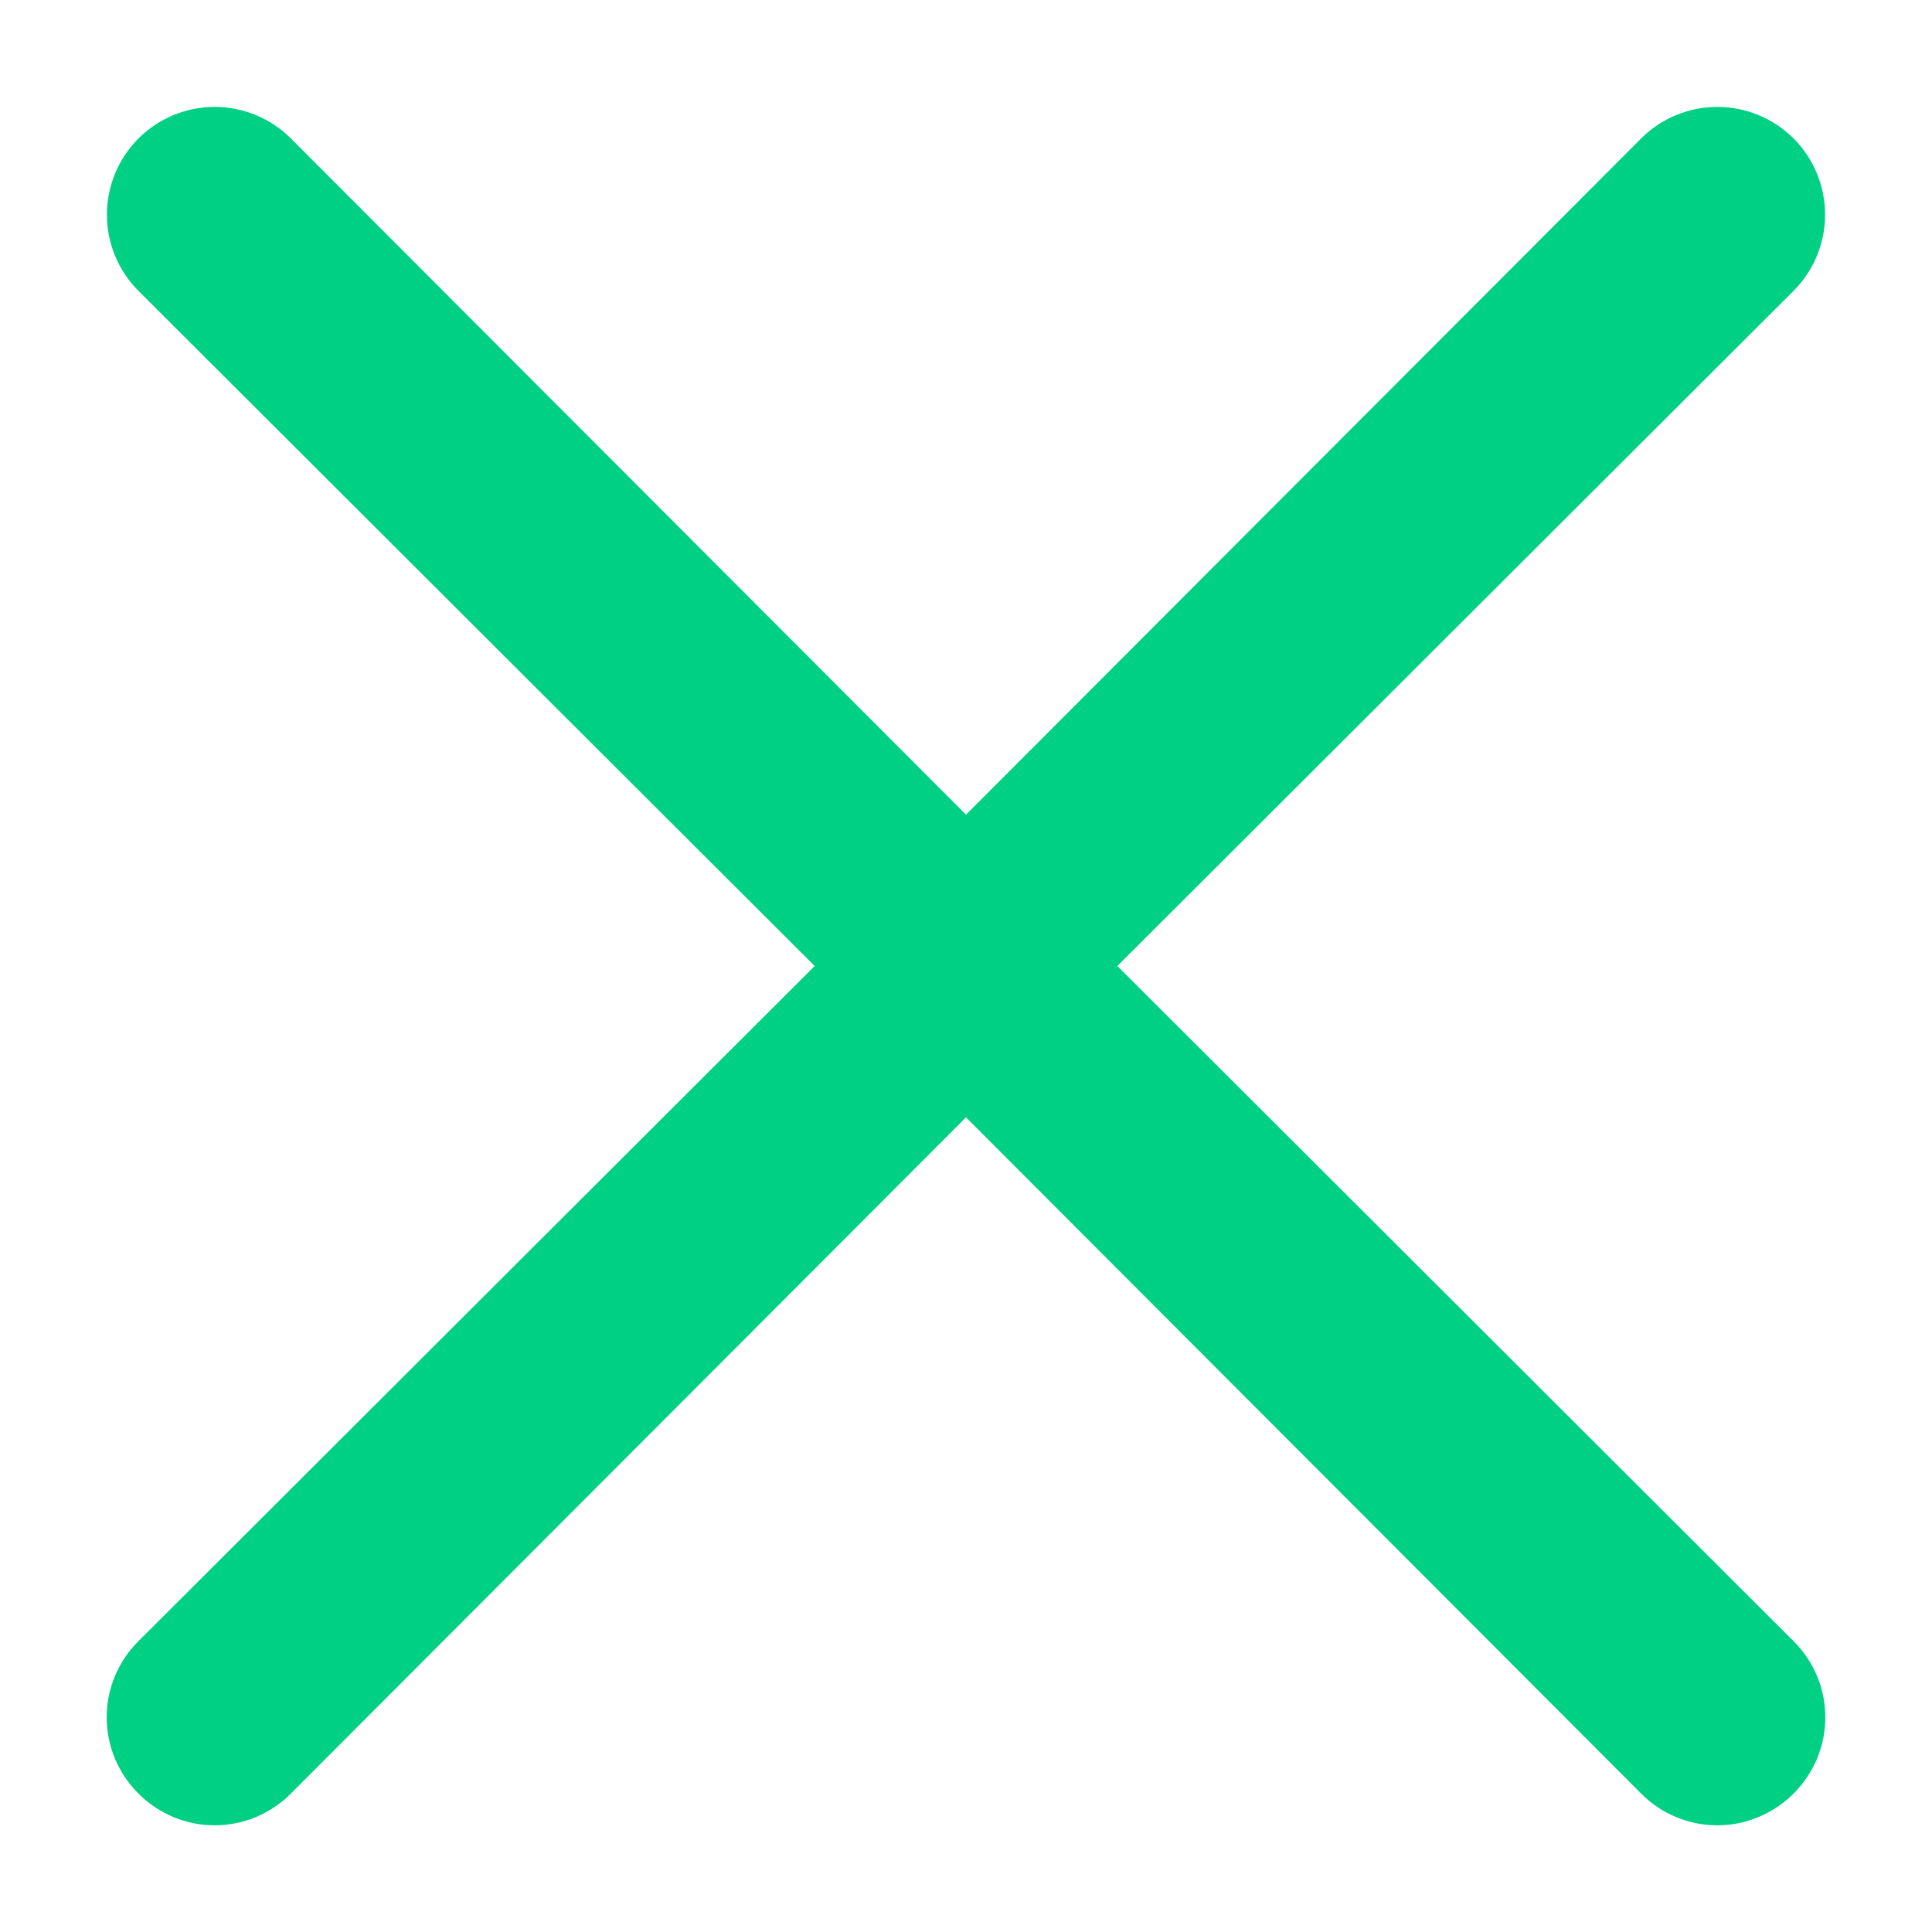
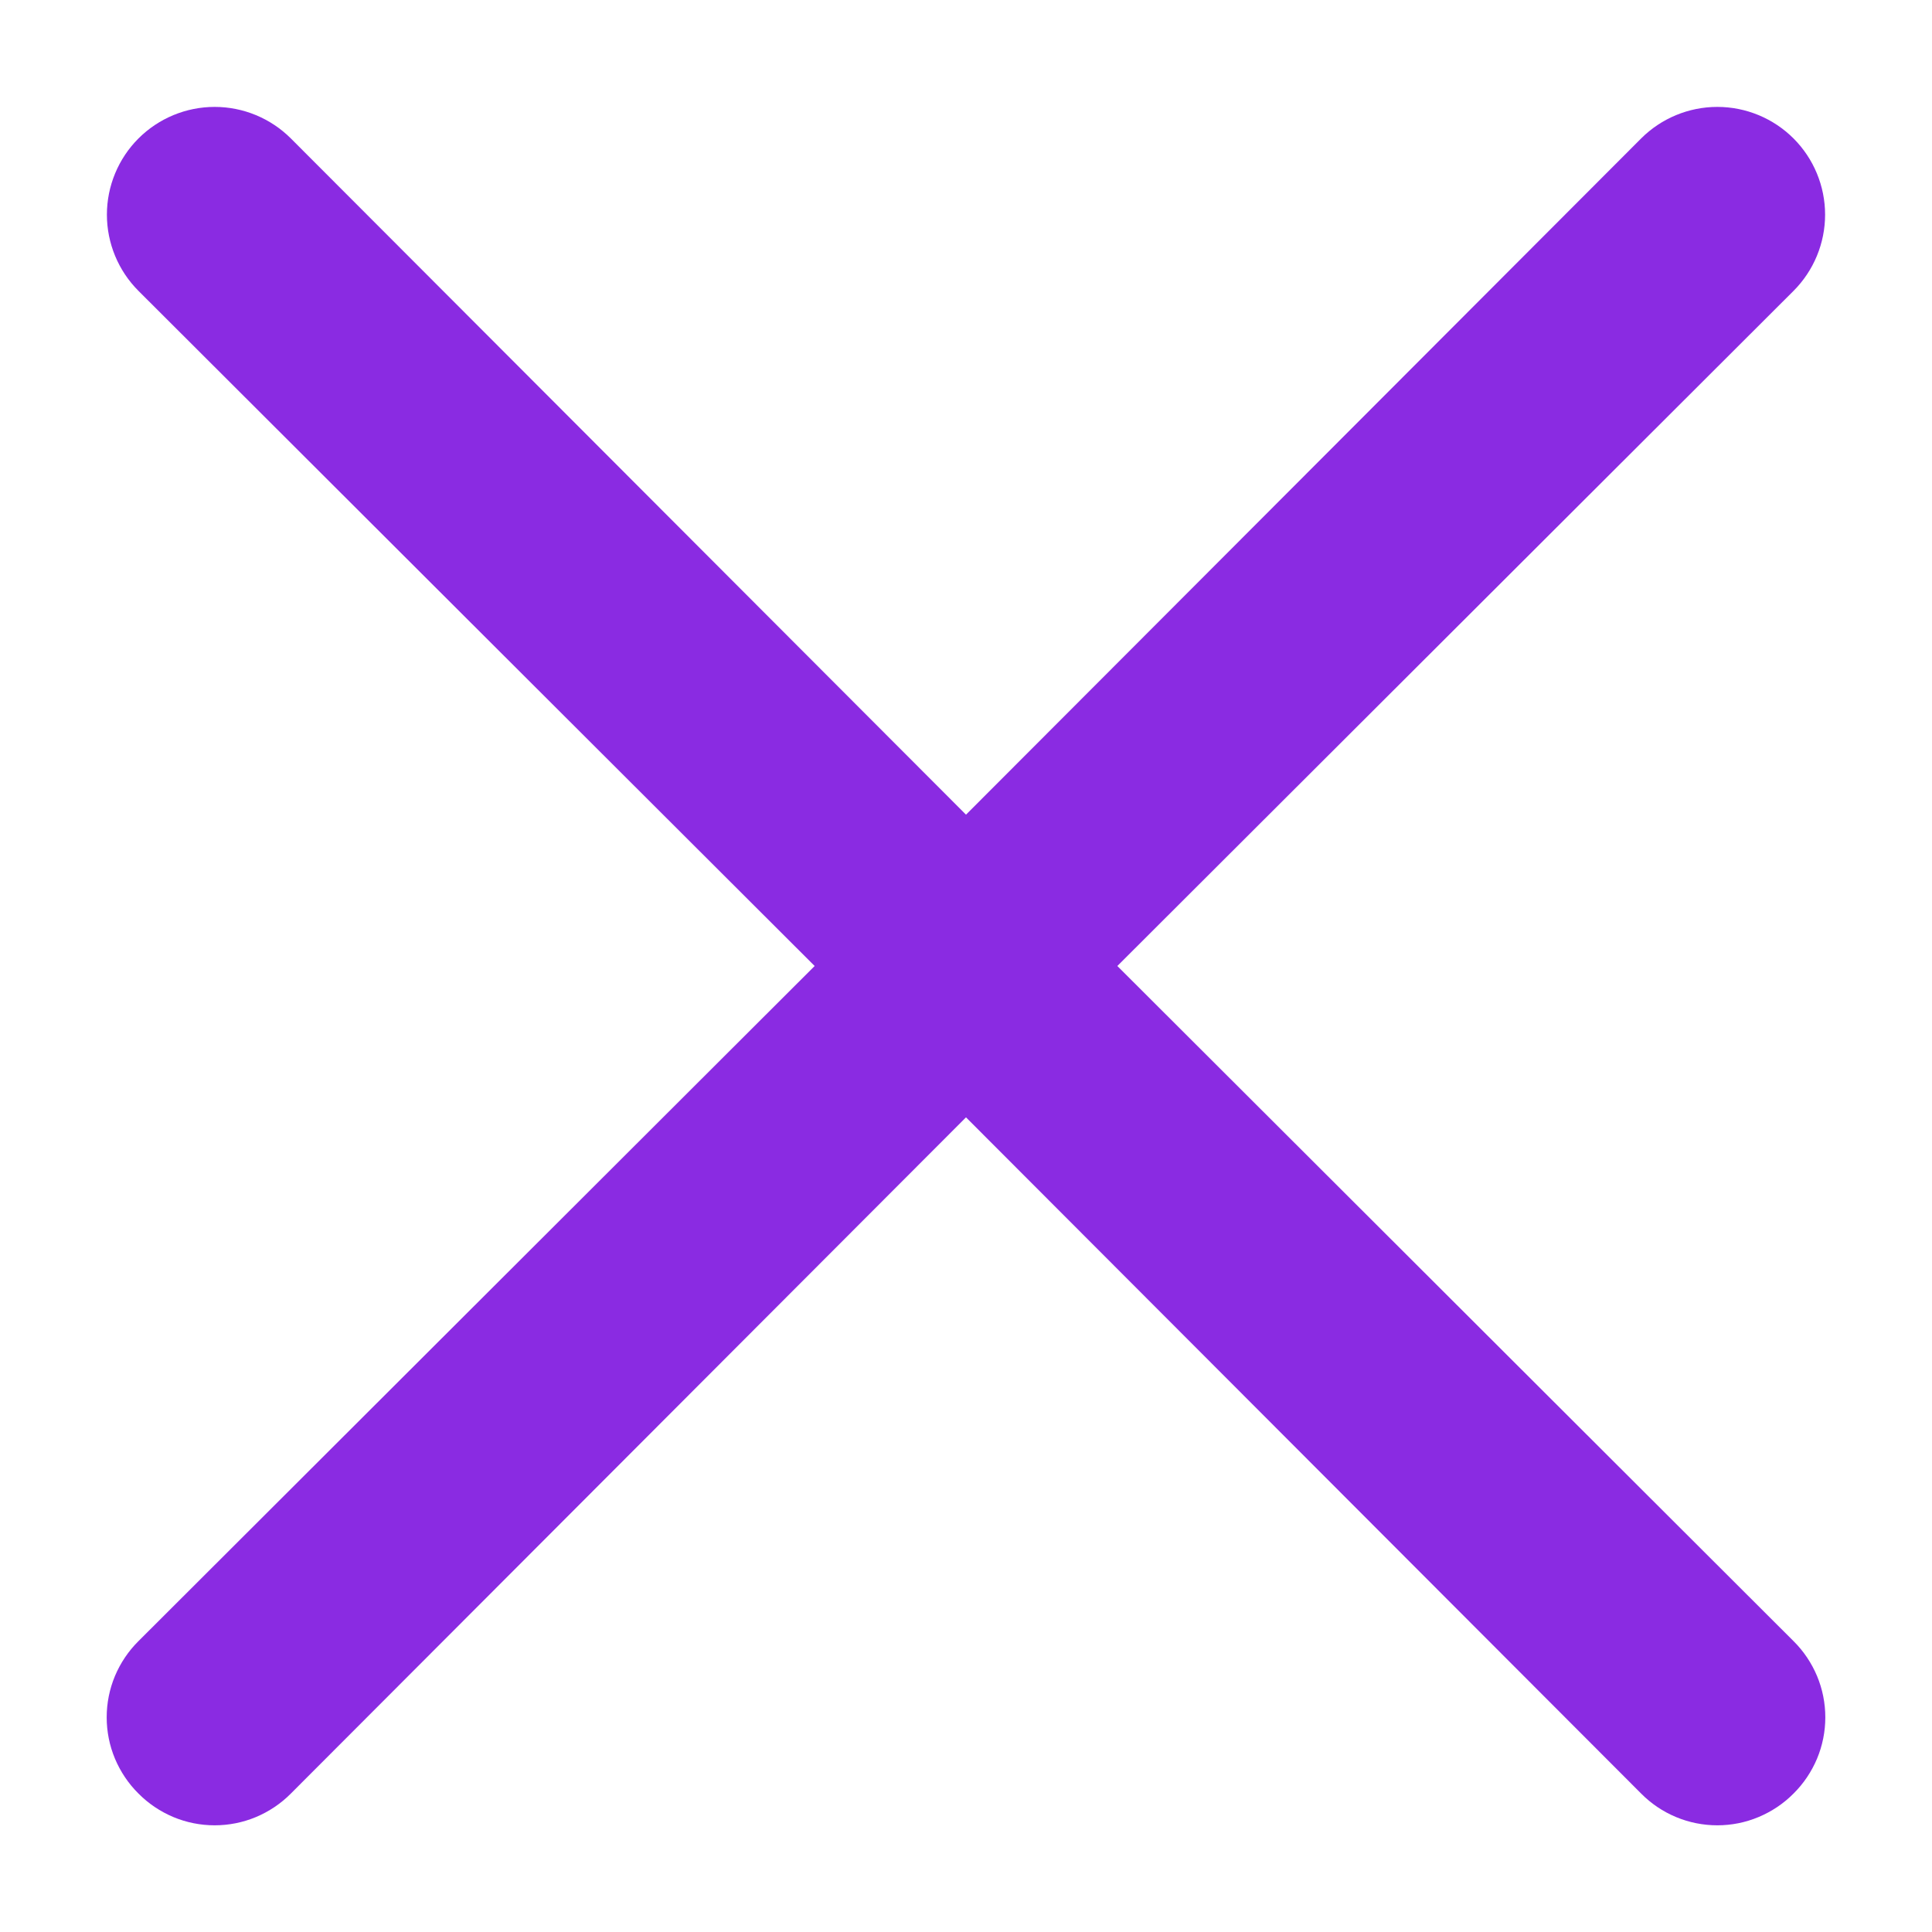
<svg xmlns="http://www.w3.org/2000/svg" width="800px" height="800px" viewBox="0 0 18 18" fill="none">
-   <path d="M10.41 9L16.71 2.71C16.898 2.522 17.004 2.266 17.004 2C17.004 1.734 16.898 1.478 16.71 1.29C16.522 1.102 16.266 0.996 16 0.996C15.734 0.996 15.478 1.102 15.29 1.29L9 7.59L2.71 1.29C2.522 1.102 2.266 0.996 2 0.996C1.734 0.996 1.478 1.102 1.29 1.29C1.102 1.478 0.996 1.734 0.996 2C0.996 2.266 1.102 2.522 1.29 2.71L7.59 9L1.29 15.29C1.196 15.383 1.122 15.494 1.071 15.615C1.02 15.737 0.994 15.868 0.994 16C0.994 16.132 1.02 16.263 1.071 16.385C1.122 16.506 1.196 16.617 1.29 16.71C1.383 16.804 1.494 16.878 1.615 16.929C1.737 16.98 1.868 17.006 2 17.006C2.132 17.006 2.263 16.98 2.385 16.929C2.506 16.878 2.617 16.804 2.71 16.71L9 10.41L15.29 16.71C15.383 16.804 15.493 16.878 15.615 16.929C15.737 16.98 15.868 17.006 16 17.006C16.132 17.006 16.263 16.98 16.384 16.929C16.506 16.878 16.617 16.804 16.71 16.71C16.804 16.617 16.878 16.506 16.929 16.385C16.98 16.263 17.006 16.132 17.006 16C17.006 15.868 16.98 15.737 16.929 15.615C16.878 15.494 16.804 15.383 16.71 15.29L10.41 9Z" fill="#00d084" />
+   <path d="M10.41 9L16.71 2.71C16.898 2.522 17.004 2.266 17.004 2C17.004 1.734 16.898 1.478 16.71 1.29C16.522 1.102 16.266 0.996 16 0.996C15.734 0.996 15.478 1.102 15.29 1.29L9 7.59L2.71 1.29C2.522 1.102 2.266 0.996 2 0.996C1.734 0.996 1.478 1.102 1.29 1.29C1.102 1.478 0.996 1.734 0.996 2C0.996 2.266 1.102 2.522 1.29 2.71L7.59 9L1.29 15.29C1.196 15.383 1.122 15.494 1.071 15.615C1.02 15.737 0.994 15.868 0.994 16C0.994 16.132 1.02 16.263 1.071 16.385C1.122 16.506 1.196 16.617 1.29 16.71C1.383 16.804 1.494 16.878 1.615 16.929C1.737 16.98 1.868 17.006 2 17.006C2.132 17.006 2.263 16.98 2.385 16.929C2.506 16.878 2.617 16.804 2.71 16.71L9 10.41L15.29 16.71C15.383 16.804 15.493 16.878 15.615 16.929C15.737 16.98 15.868 17.006 16 17.006C16.132 17.006 16.263 16.98 16.384 16.929C16.506 16.878 16.617 16.804 16.71 16.71C16.804 16.617 16.878 16.506 16.929 16.385C16.98 16.263 17.006 16.132 17.006 16C17.006 15.868 16.98 15.737 16.929 15.615C16.878 15.494 16.804 15.383 16.71 15.29L10.41 9Z" fill="#8a2be2" />
</svg>
